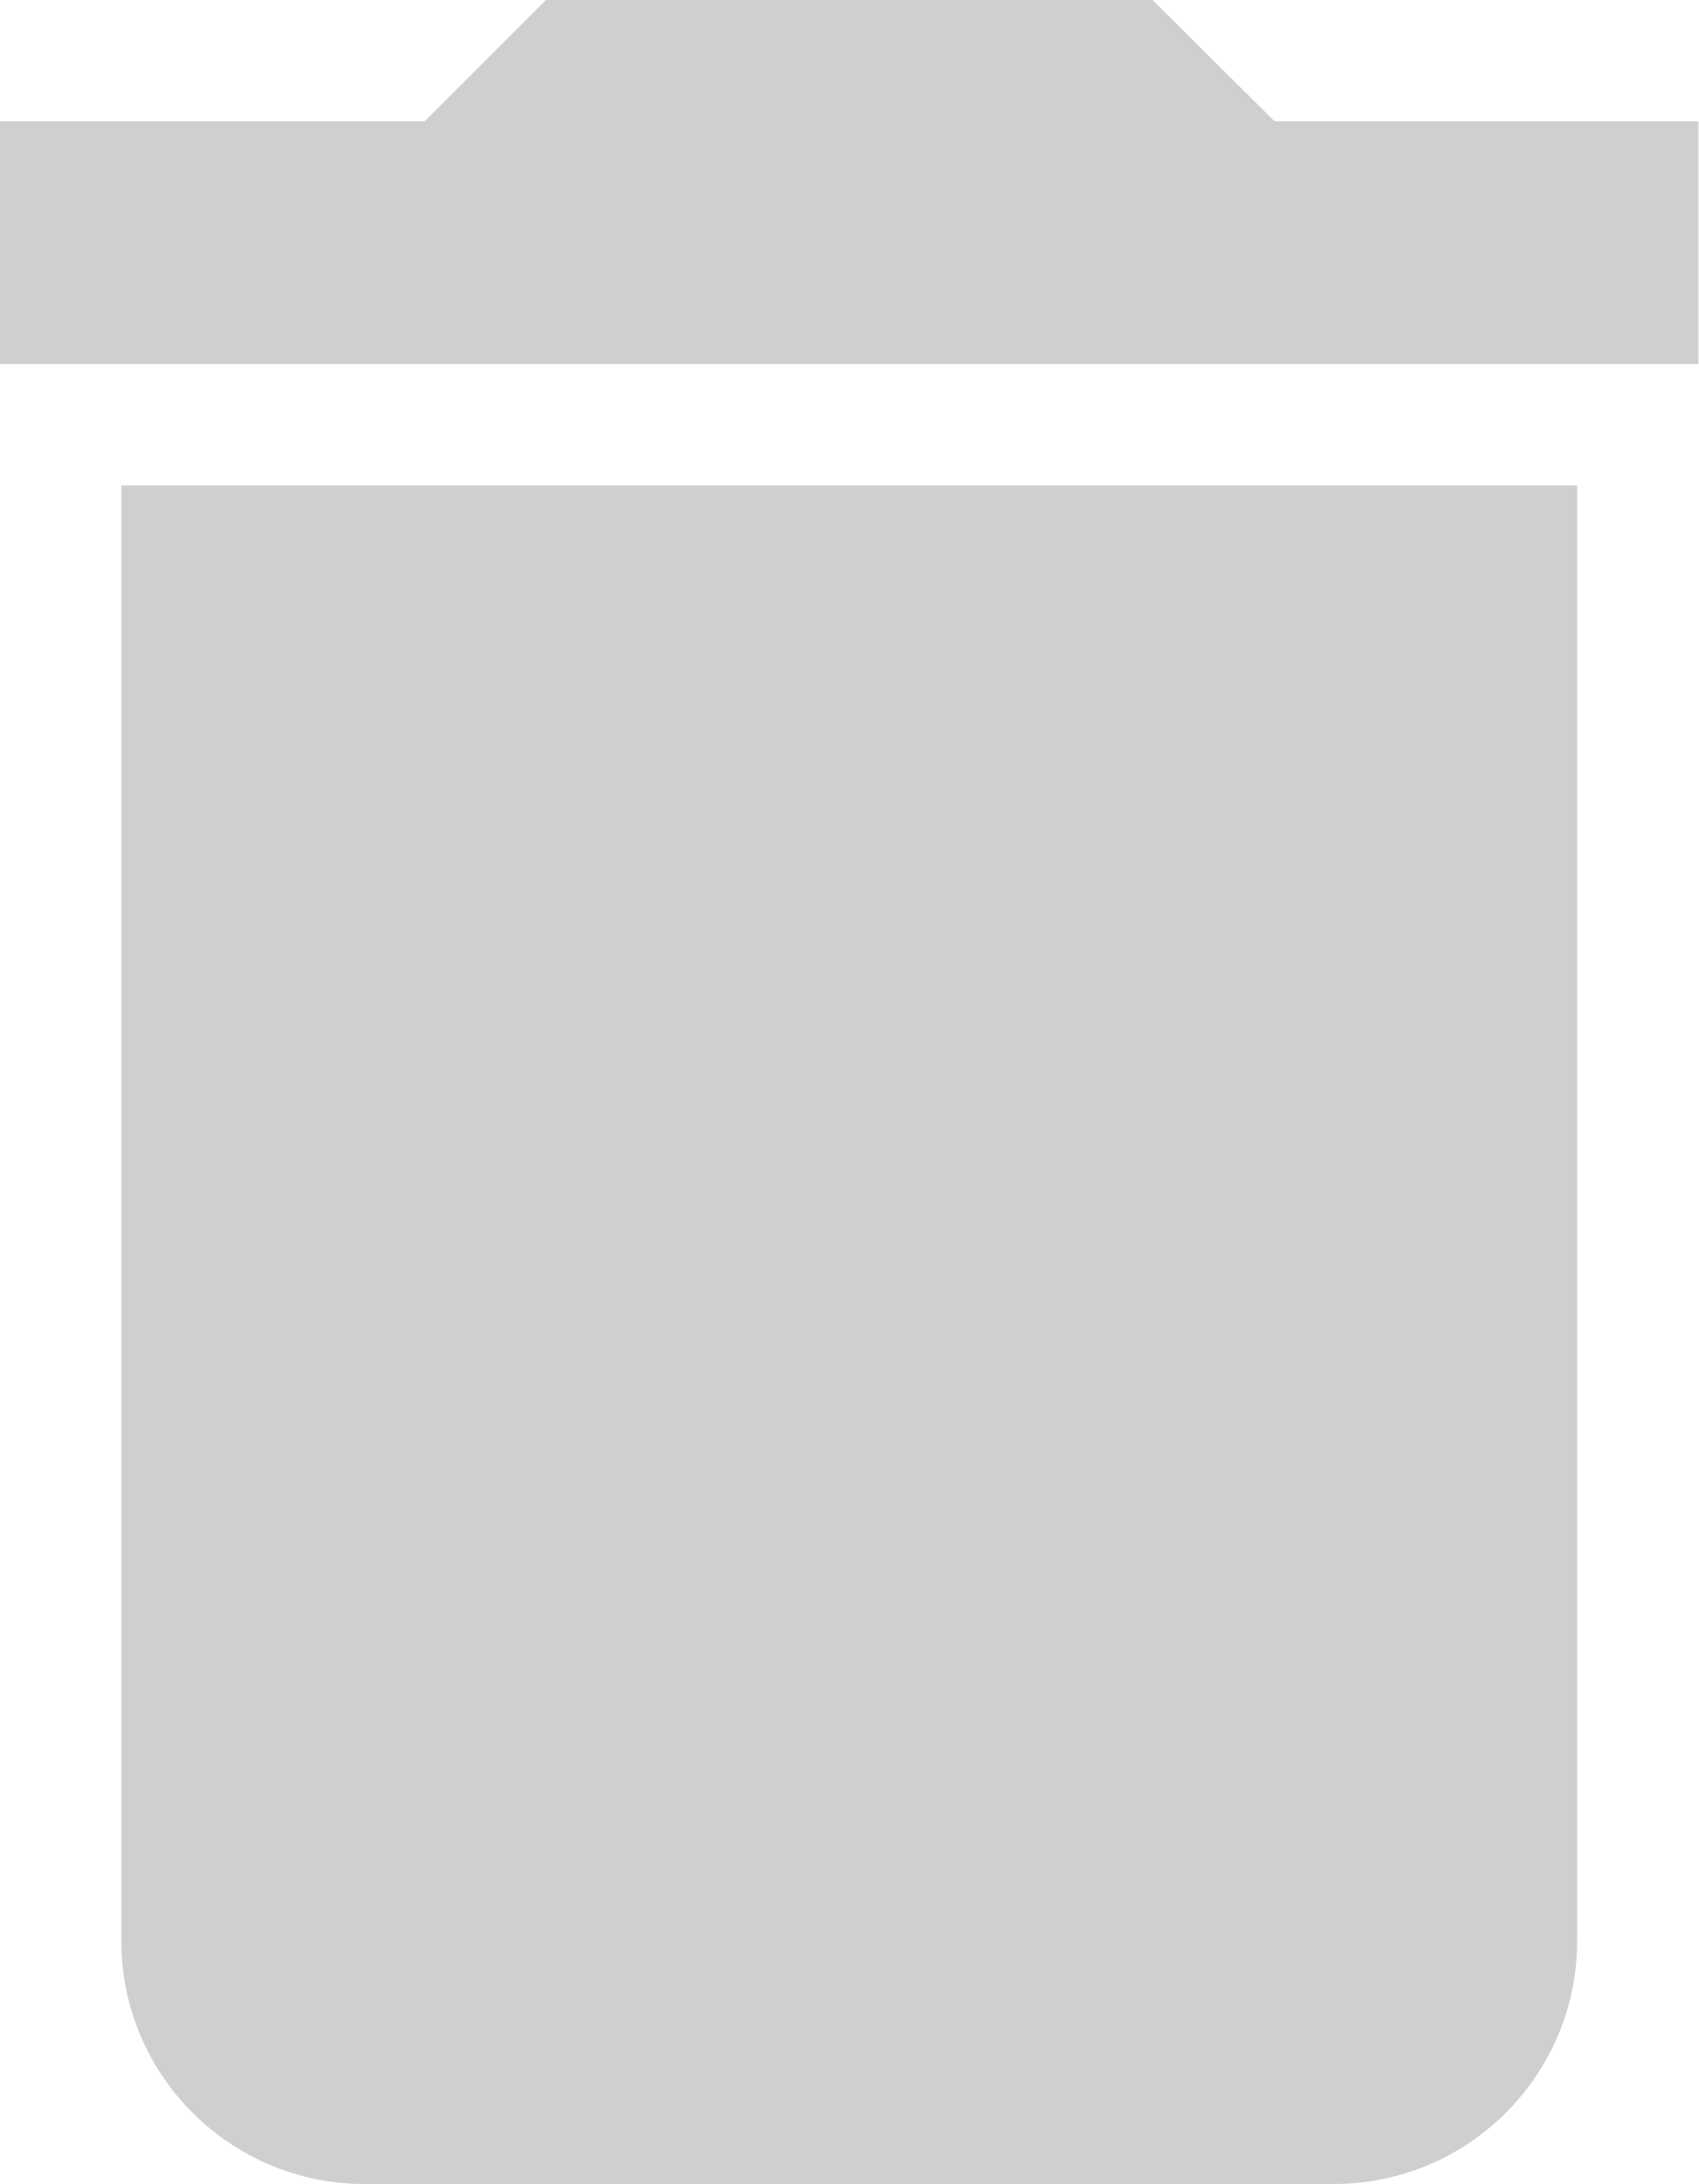
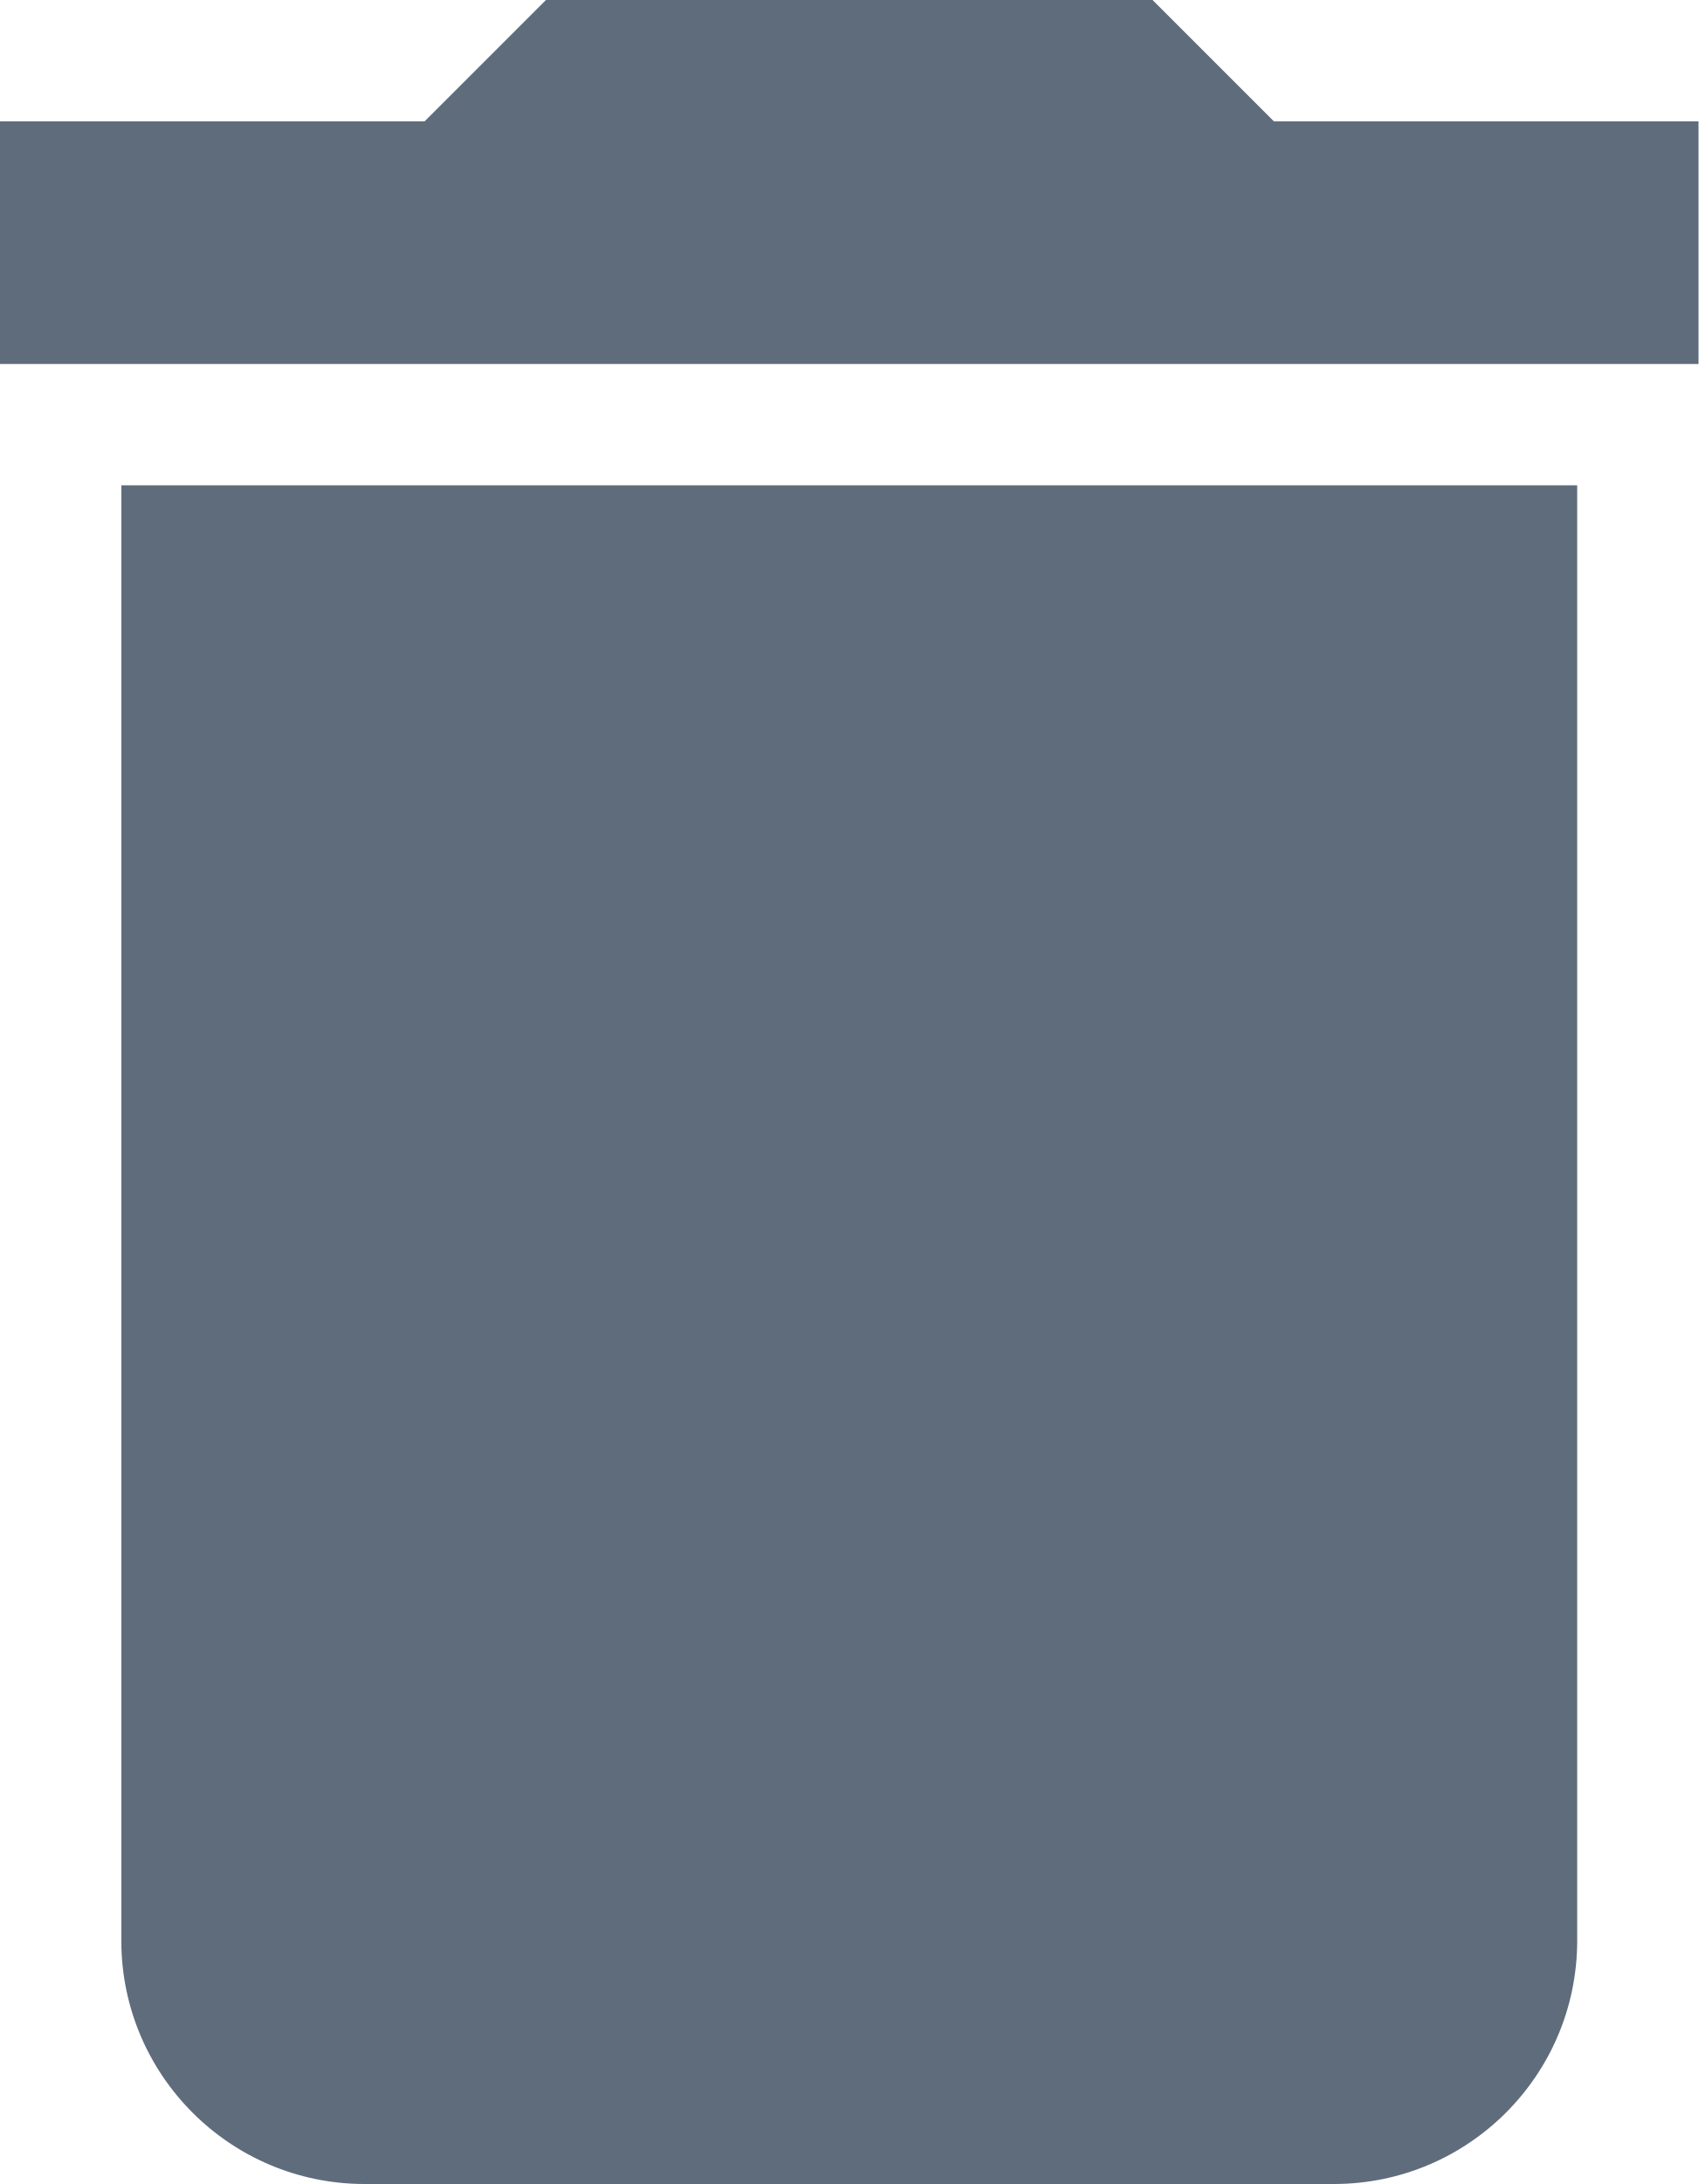
- <svg xmlns="http://www.w3.org/2000/svg" width="13.193" height="16.963" viewBox="0 0 13.193 16.963">
-   <path id="Icon_material-delete" data-name="Icon material-delete" d="M8.442,19.578a1.89,1.89,0,0,0,1.885,1.885h7.539a1.89,1.89,0,0,0,1.885-1.885V8.27H8.442ZM20.693,5.442H17.4L16.453,4.5H11.741l-.942.942H7.5V7.327H20.693Z" transform="translate(-7.5 -4.5)" fill="rgba(206,206,206,0.98)" />
+ <svg xmlns="http://www.w3.org/2000/svg" width="21" height="27" viewBox="0 0 21 27">
+   <path id="Icon_material-delete" data-name="Icon material-delete" d="M9,28.5a3.009,3.009,0,0,0,3,3H24a3.009,3.009,0,0,0,3-3v-18H9ZM28.5,6H23.25l-1.5-1.5h-7.5L12.75,6H7.5V9h21Z" transform="translate(-7.5 -4.5)" fill="#5f6c7b" />
</svg>
